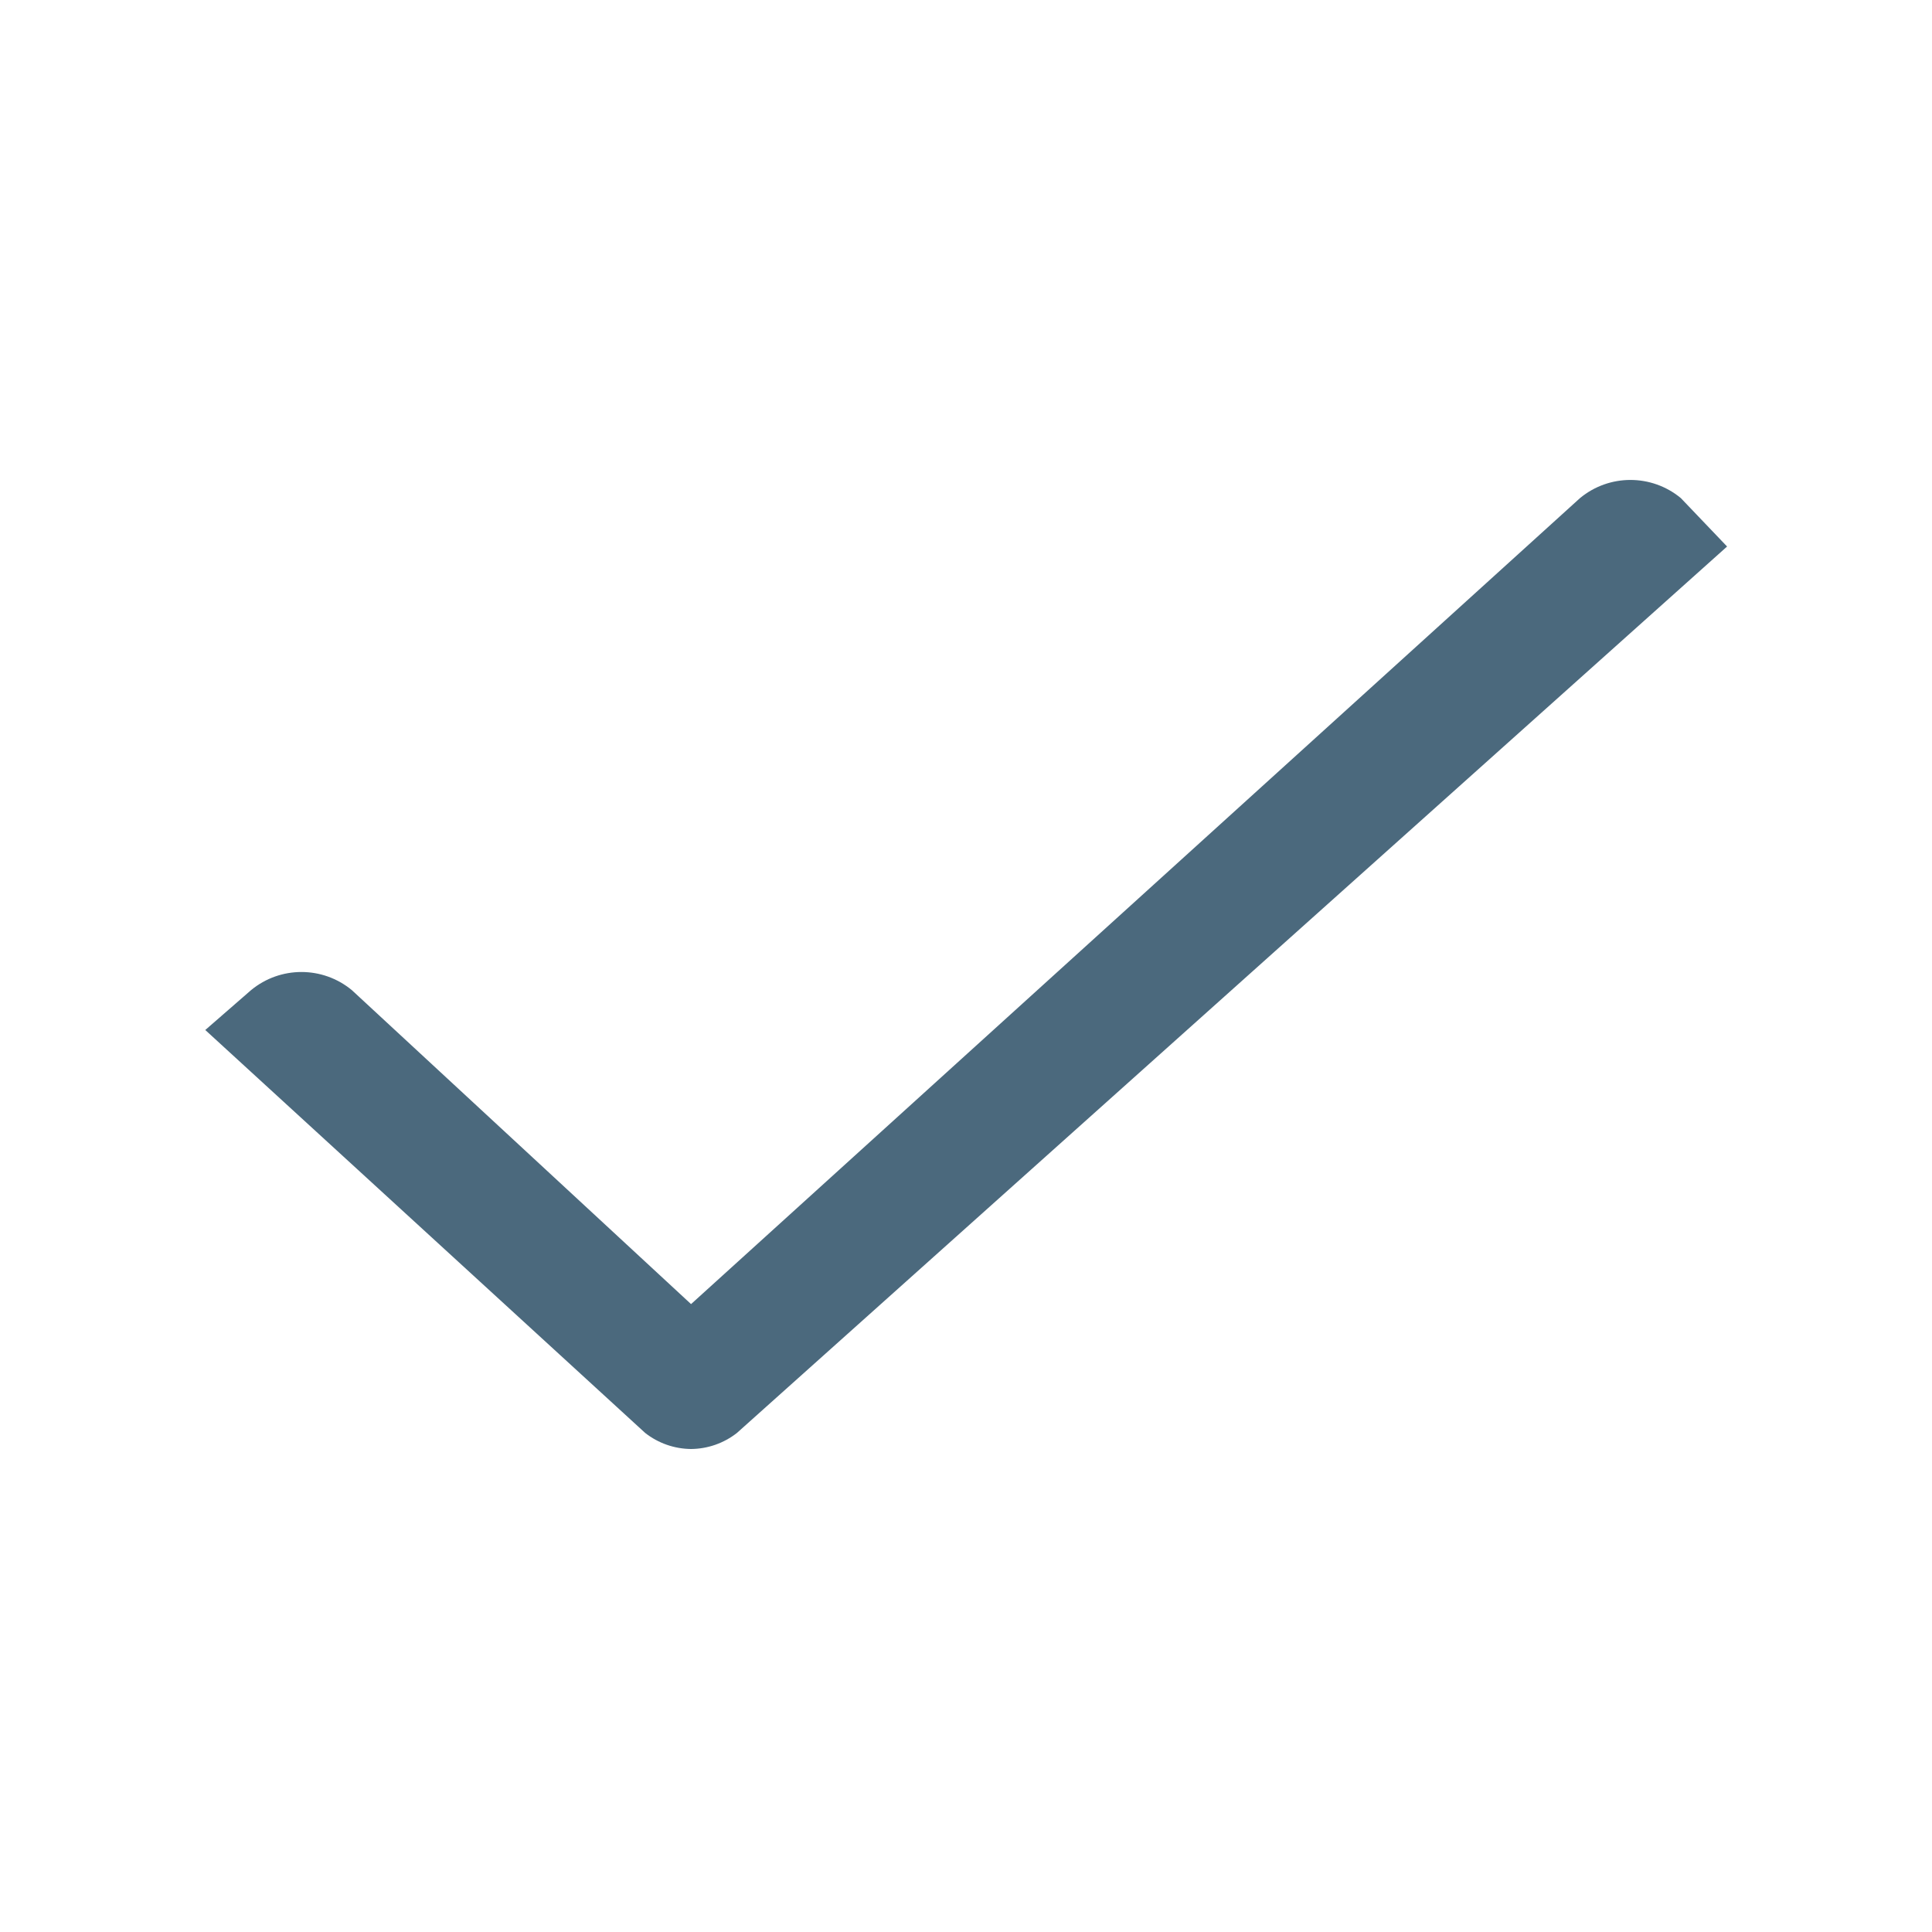
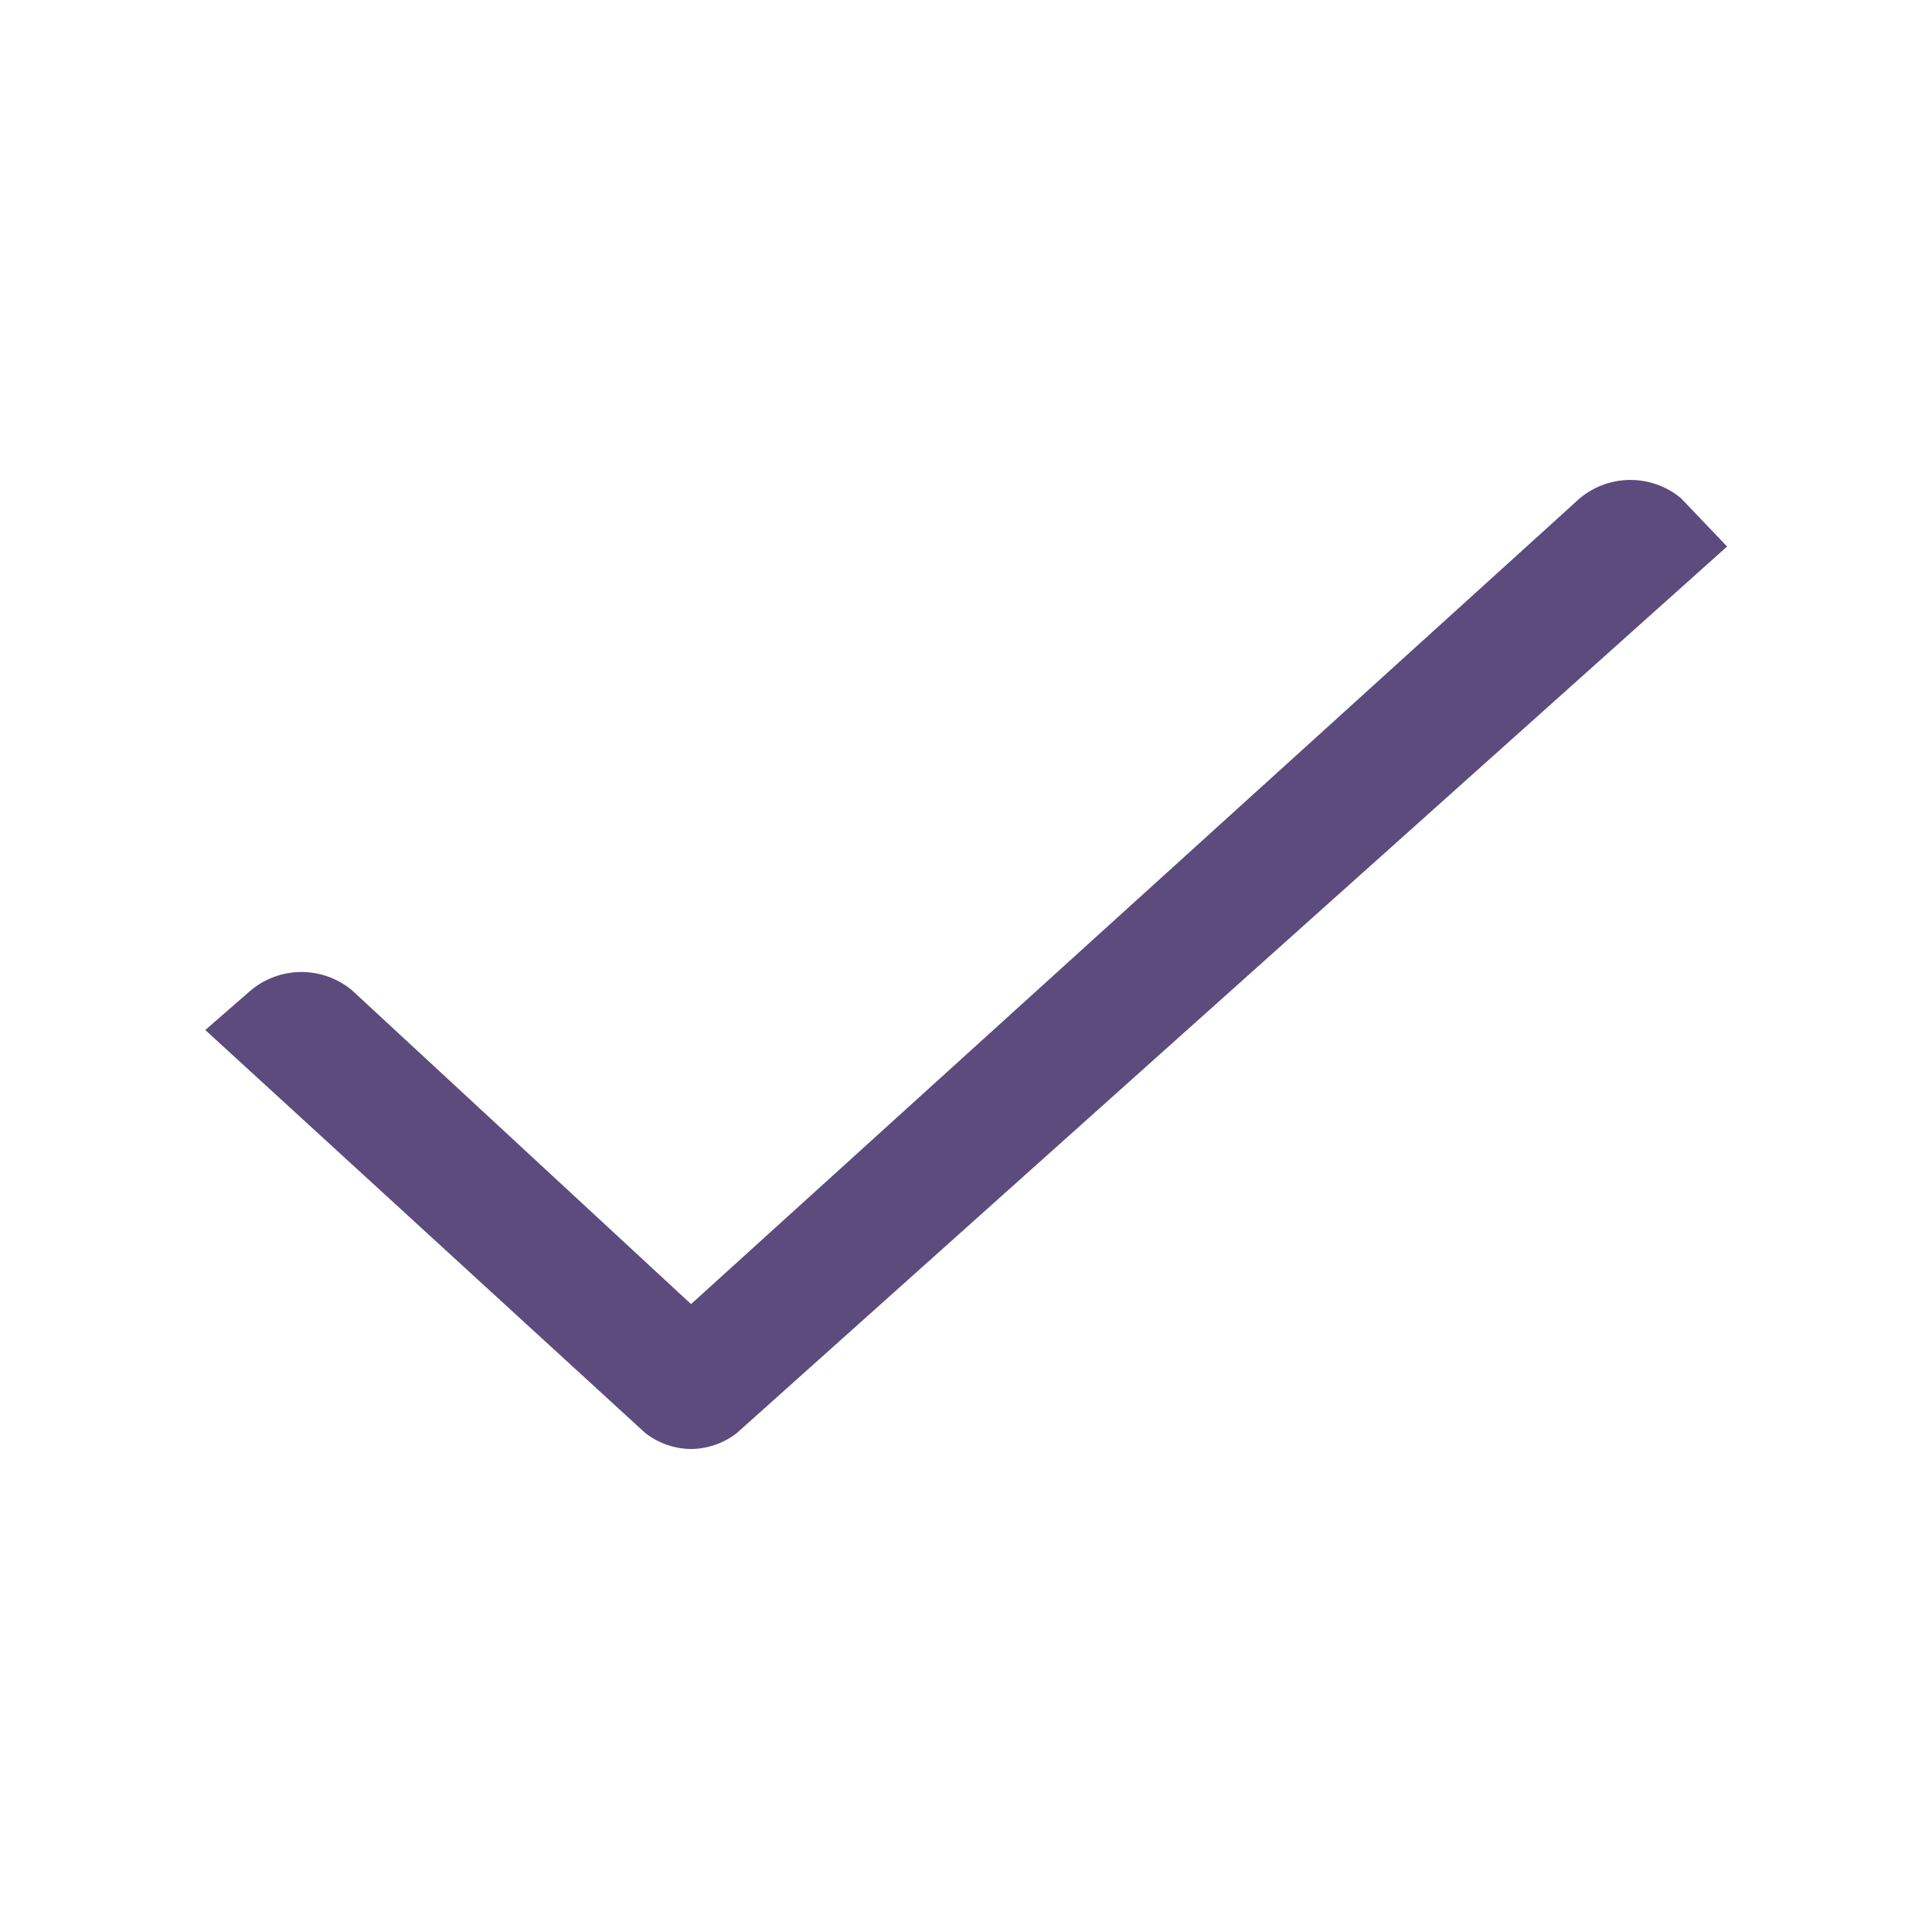
<svg xmlns="http://www.w3.org/2000/svg" id="ic_check" width="16" height="16" viewBox="0 0 16 16" shape-rendering="geometricPrecision">
  <defs>
    <style type="text/css">
-             .cls-1{fill:none}.cls-2{fill:#4b697d}
+             .cls-1{fill:none}.cls-2{fill:#5c4b7d}
        </style>
  </defs>
  <path id="Rectangle_3779" d="M0 0h16v16H0z" class="cls-1" data-name="Rectangle 3779" />
  <path id="Path_18587" d="M13.92 4.125a.655.655 0 0 0-.835 0L5.723 10.8 2.914 8.2a.655.655 0 0 0-.835 0l-.379.33 3.643 3.337a.624.624 0 0 0 .38.133.624.624 0 0 0 .38-.133l8.2-7.341z" class="cls-2" data-name="Path 18587" />
</svg>
